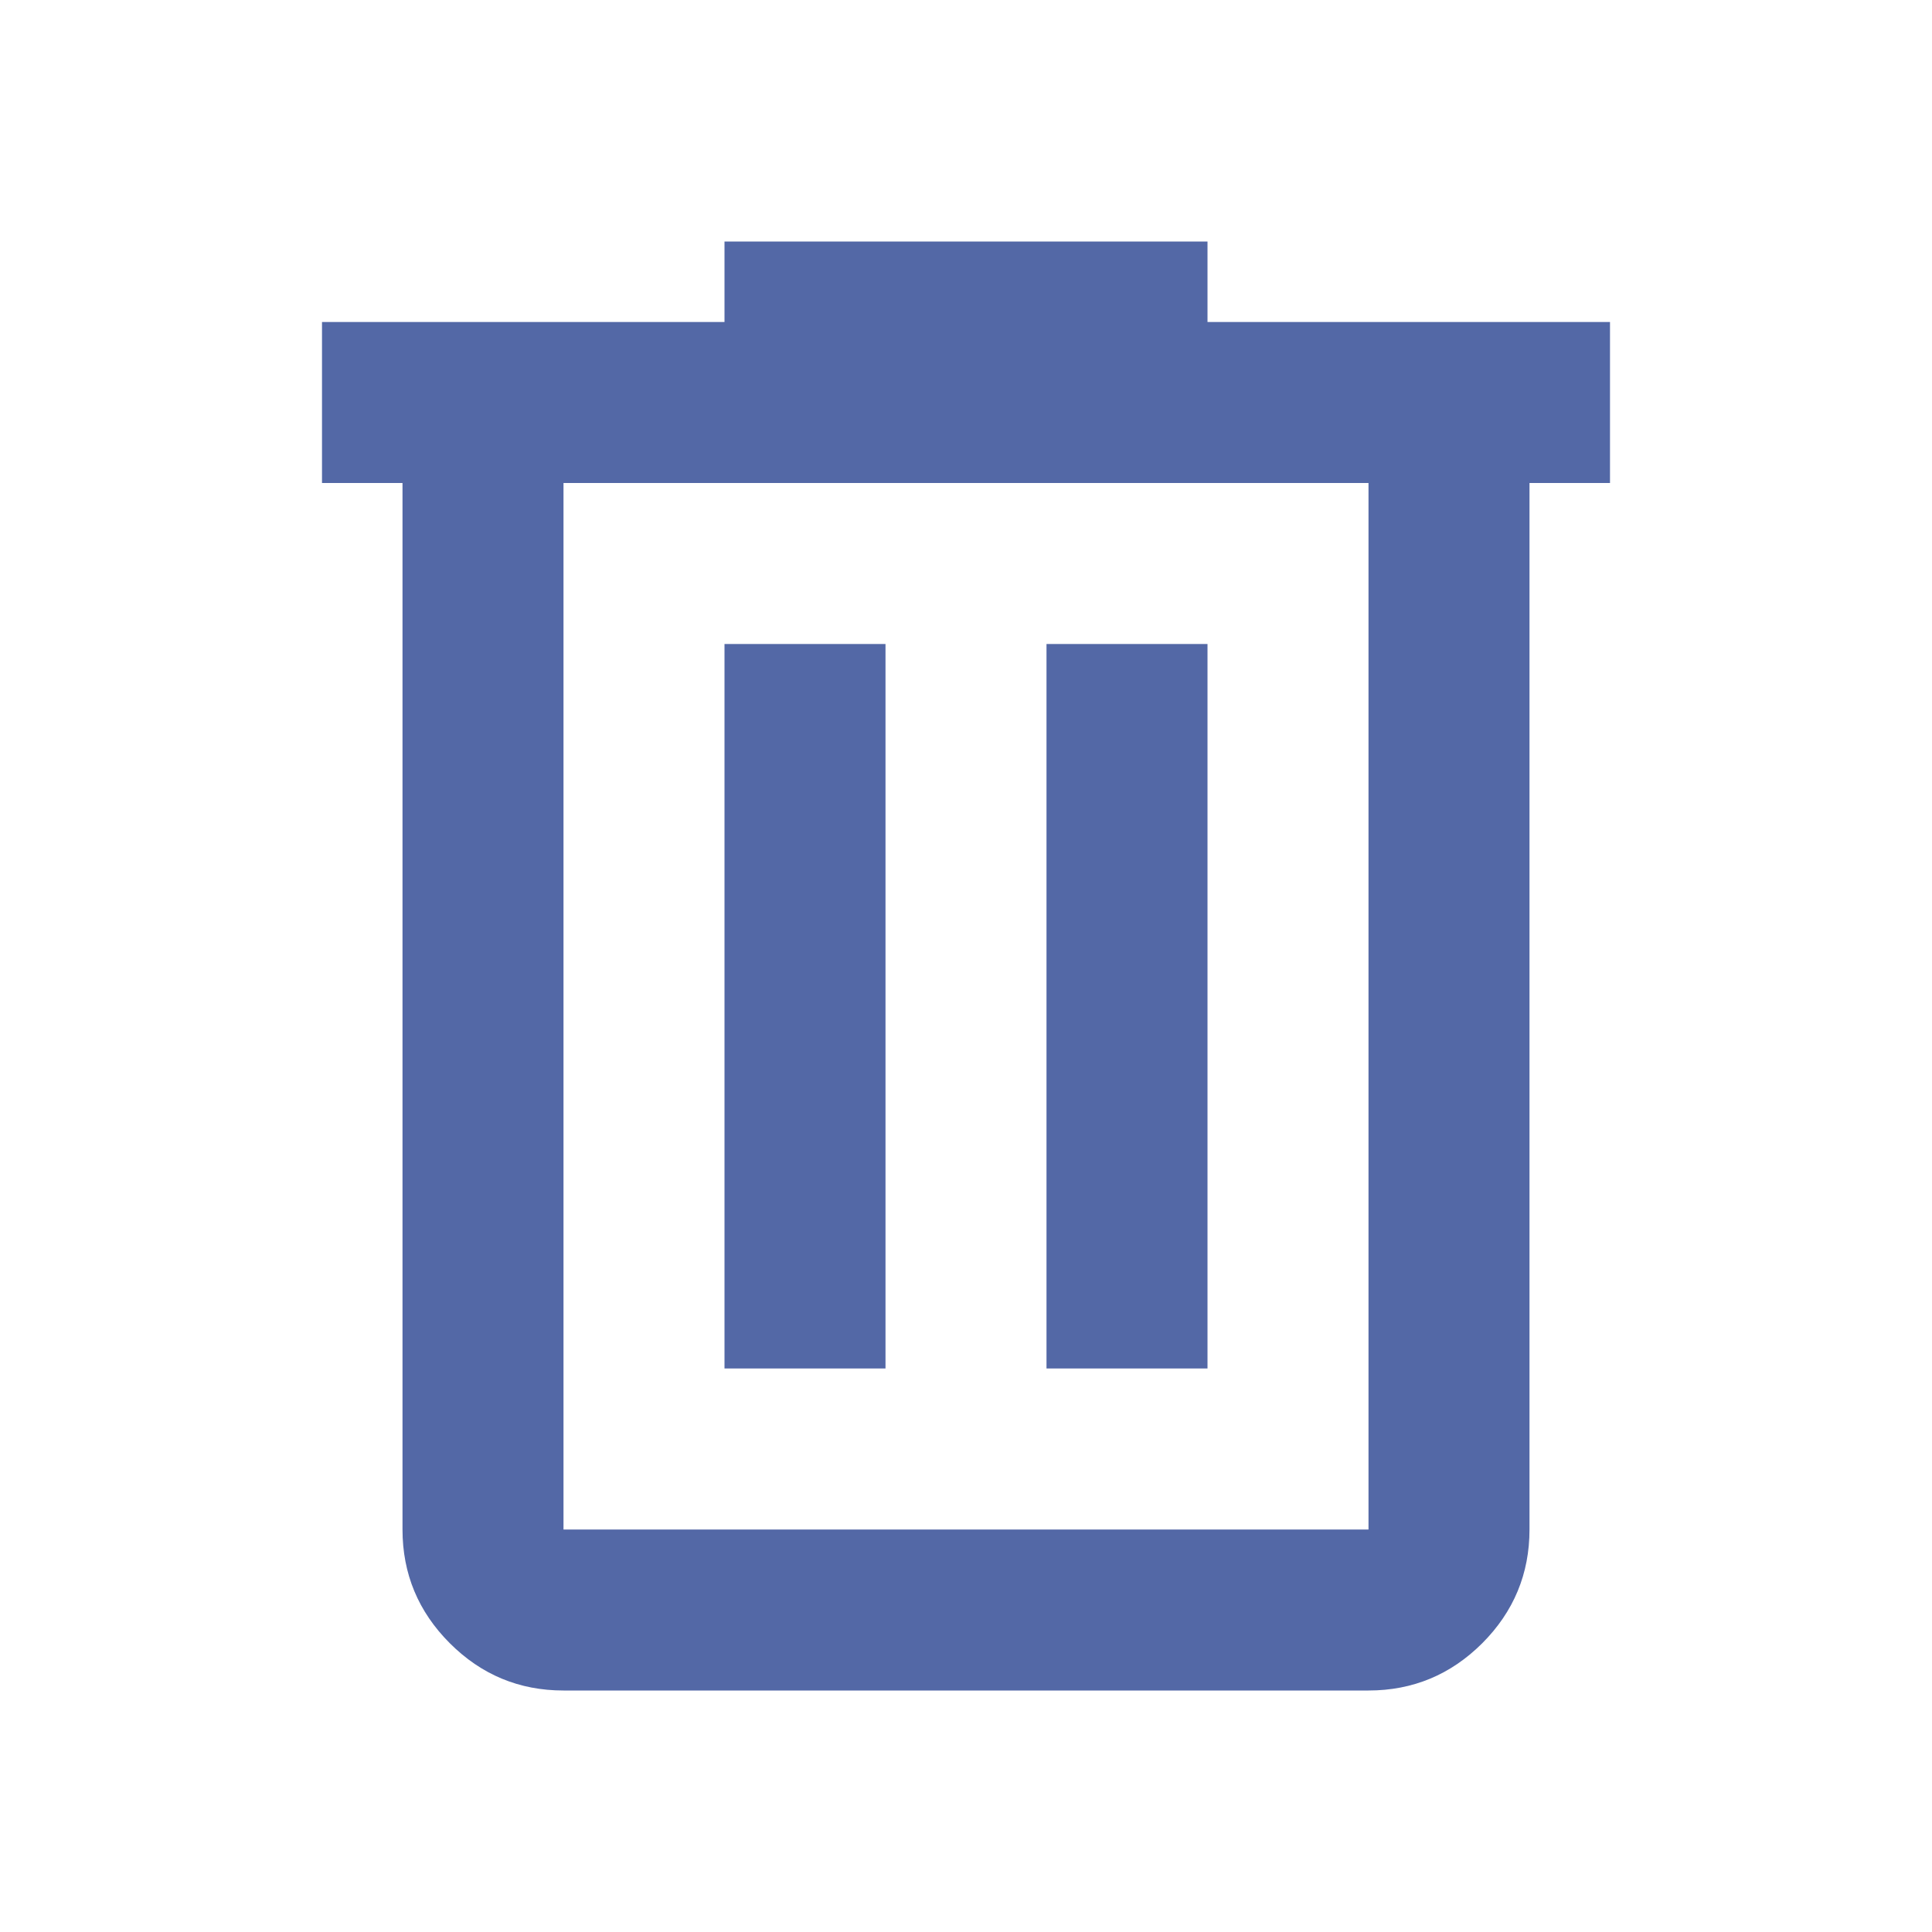
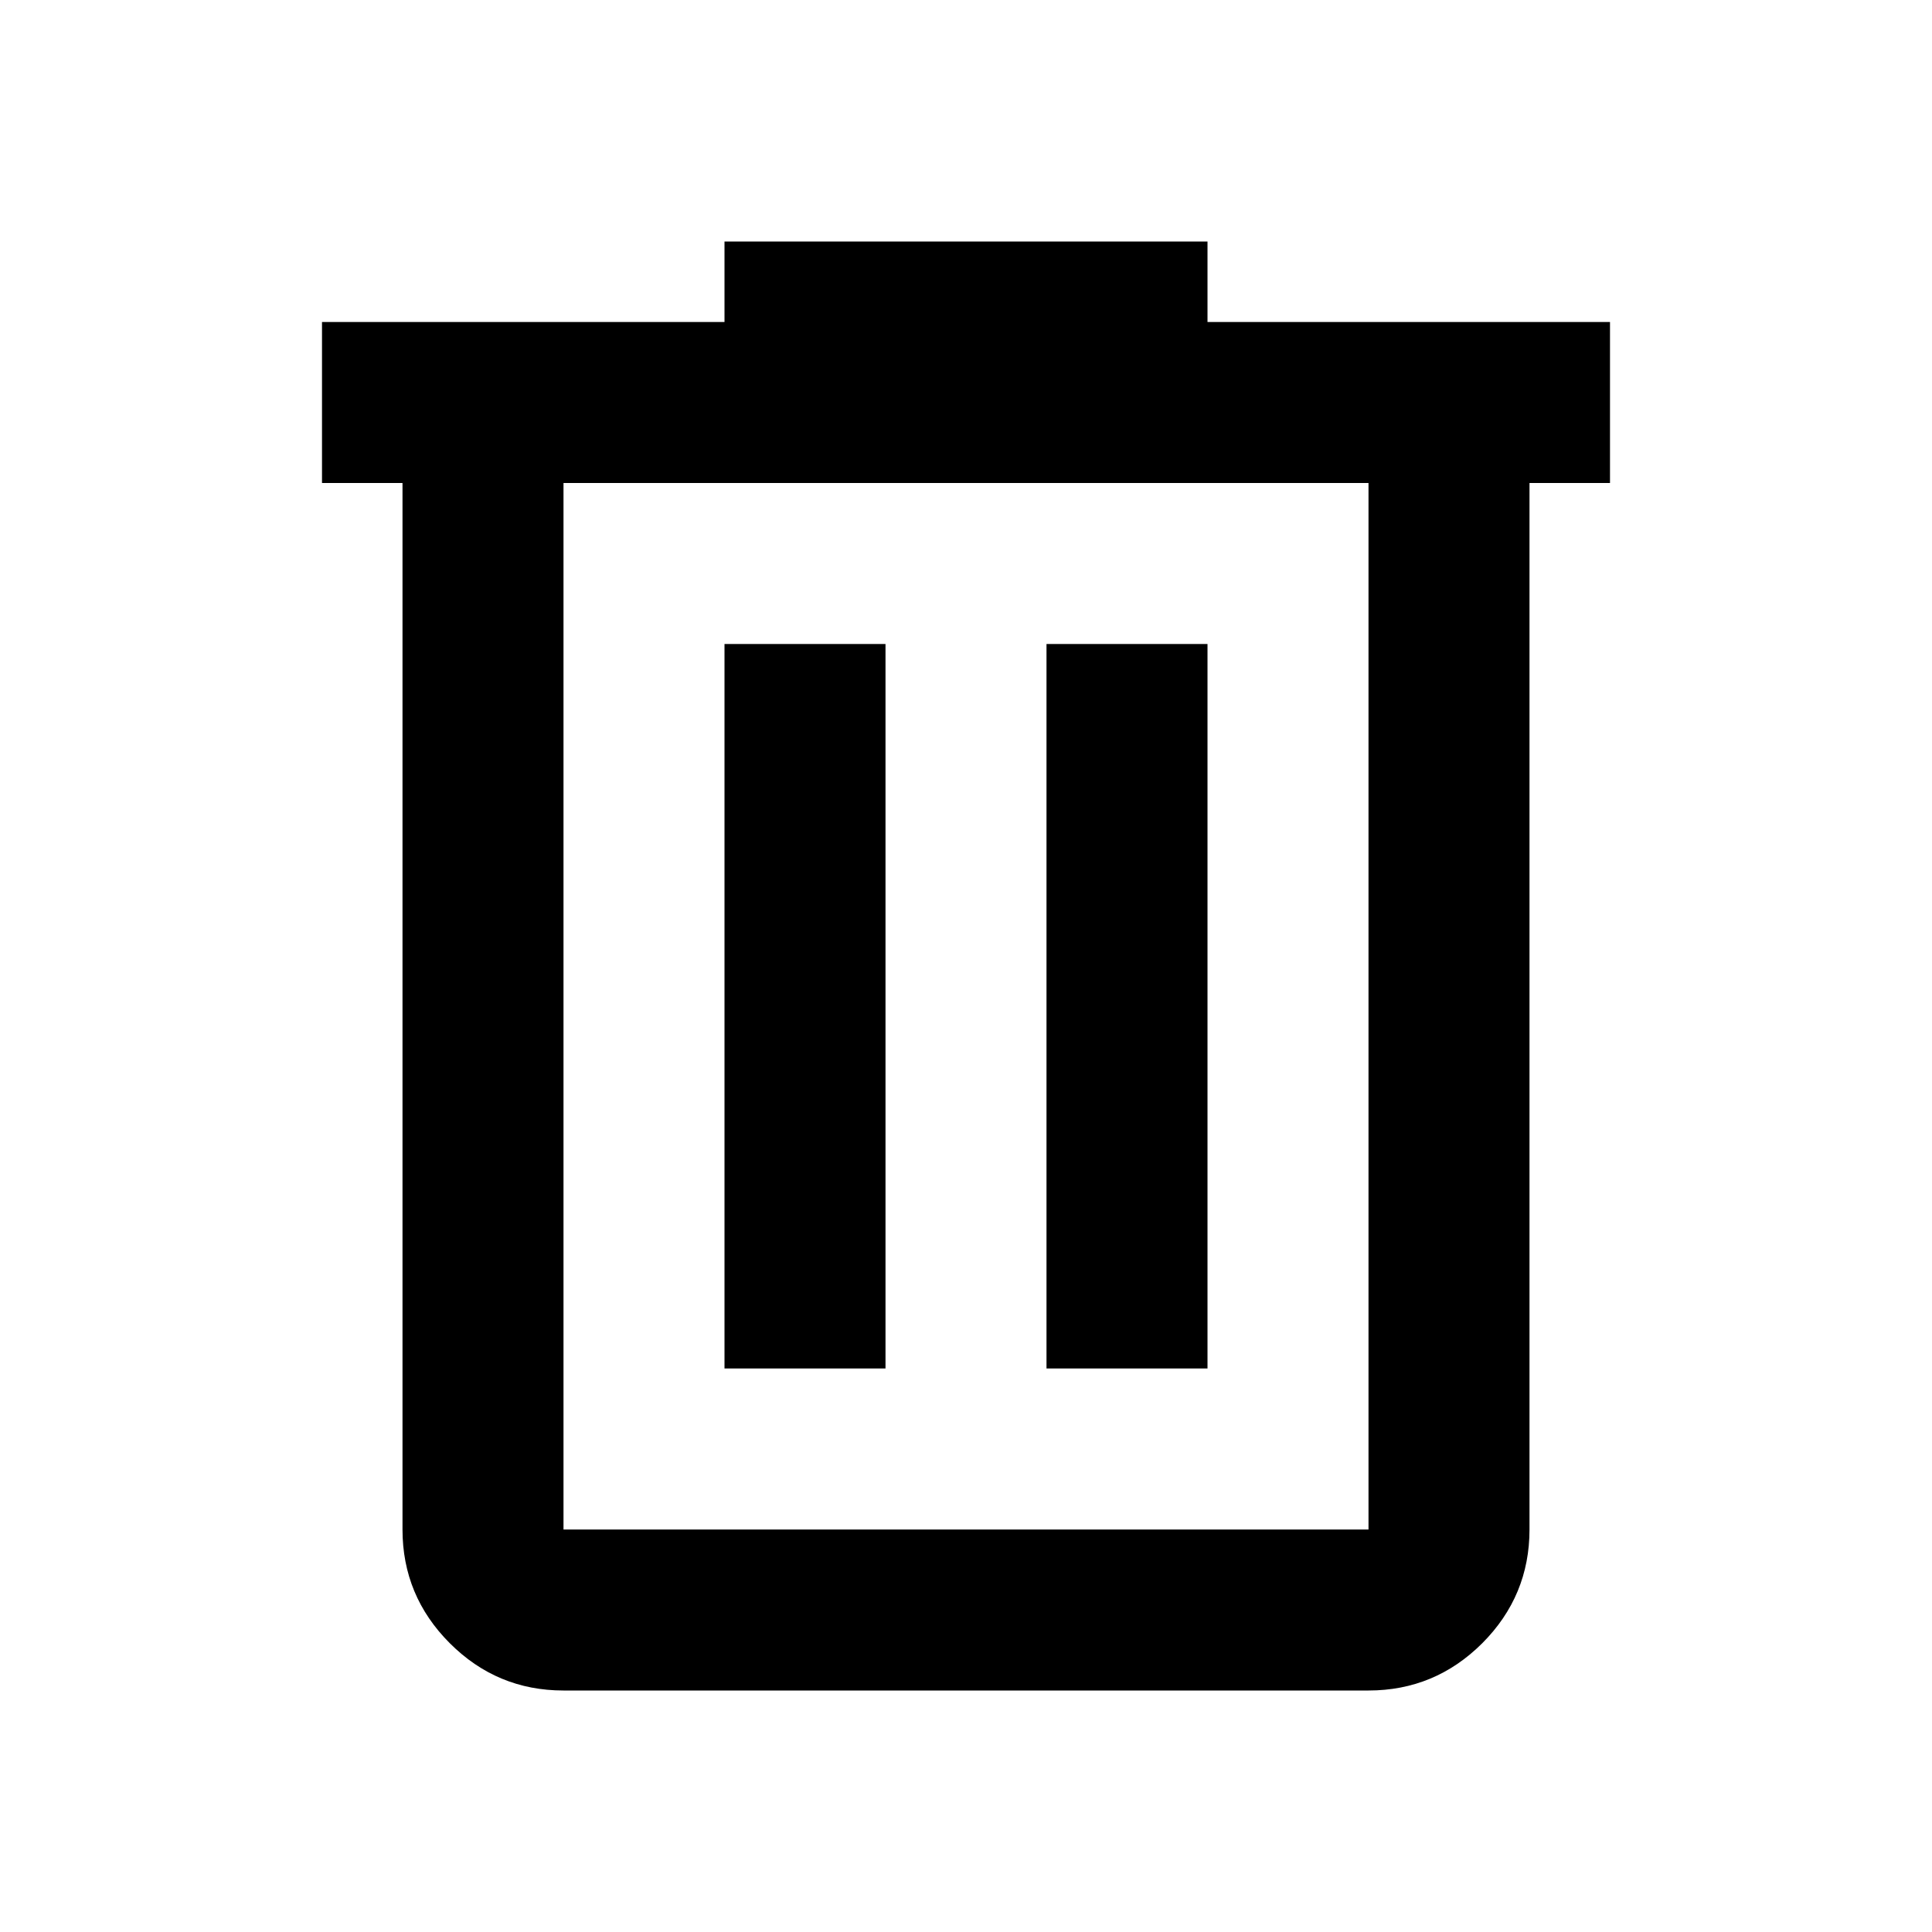
<svg xmlns="http://www.w3.org/2000/svg" width="24" height="24" viewBox="0 0 24 24" fill="none">
-   <path d="M7 21C6.45 21 5.979 20.804 5.588 20.413C5.196 20.021 5 19.55 5 19V6H4V4H9V3H15V4H20V6H19V19C19 19.55 18.804 20.021 18.413 20.413C18.021 20.804 17.55 21 17 21H7ZM17 6H7V19H17V6ZM9 17H11V8H9V17ZM13 17H15V8H13V17Z" fill="#5368A6" />
+   <path d="M7 21C6.45 21 5.979 20.804 5.588 20.413C5.196 20.021 5 19.55 5 19V6H4V4H9V3H15V4H20V6H19V19C19 19.55 18.804 20.021 18.413 20.413C18.021 20.804 17.55 21 17 21H7ZM17 6H7V19H17V6ZM9 17H11V8H9V17ZM13 17H15V8H13V17Z" fill="currentColor" />
</svg>
